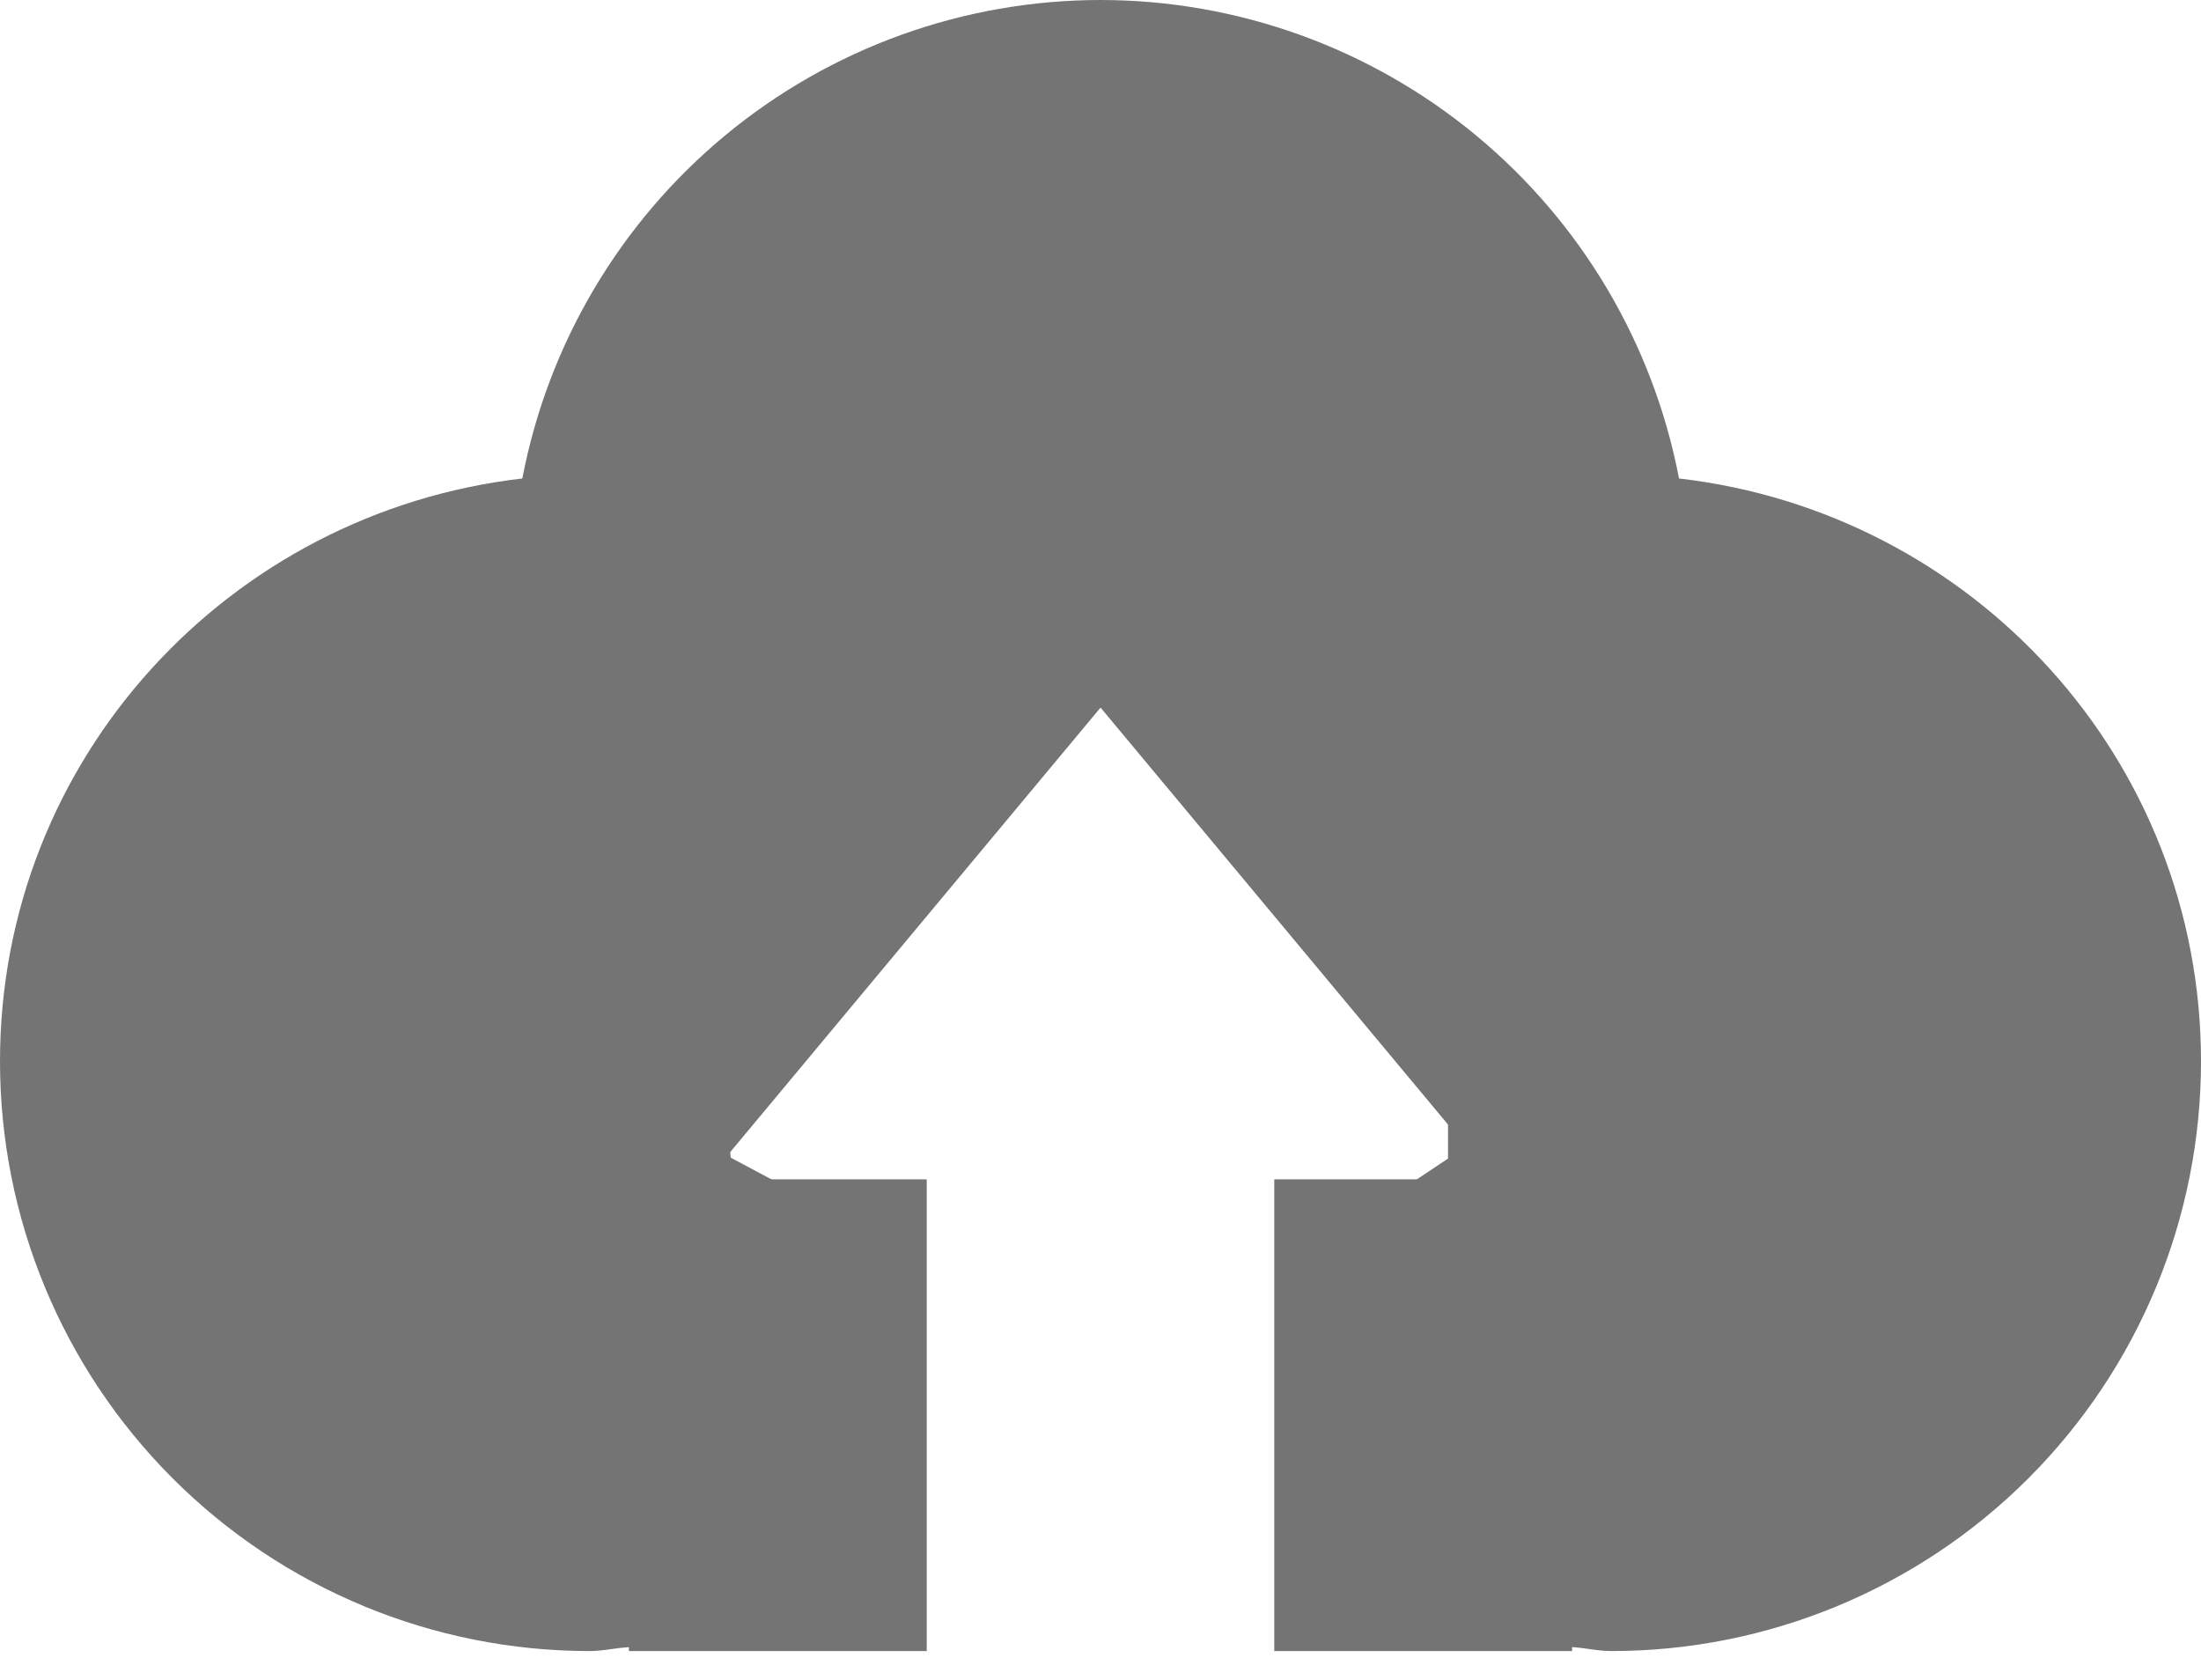
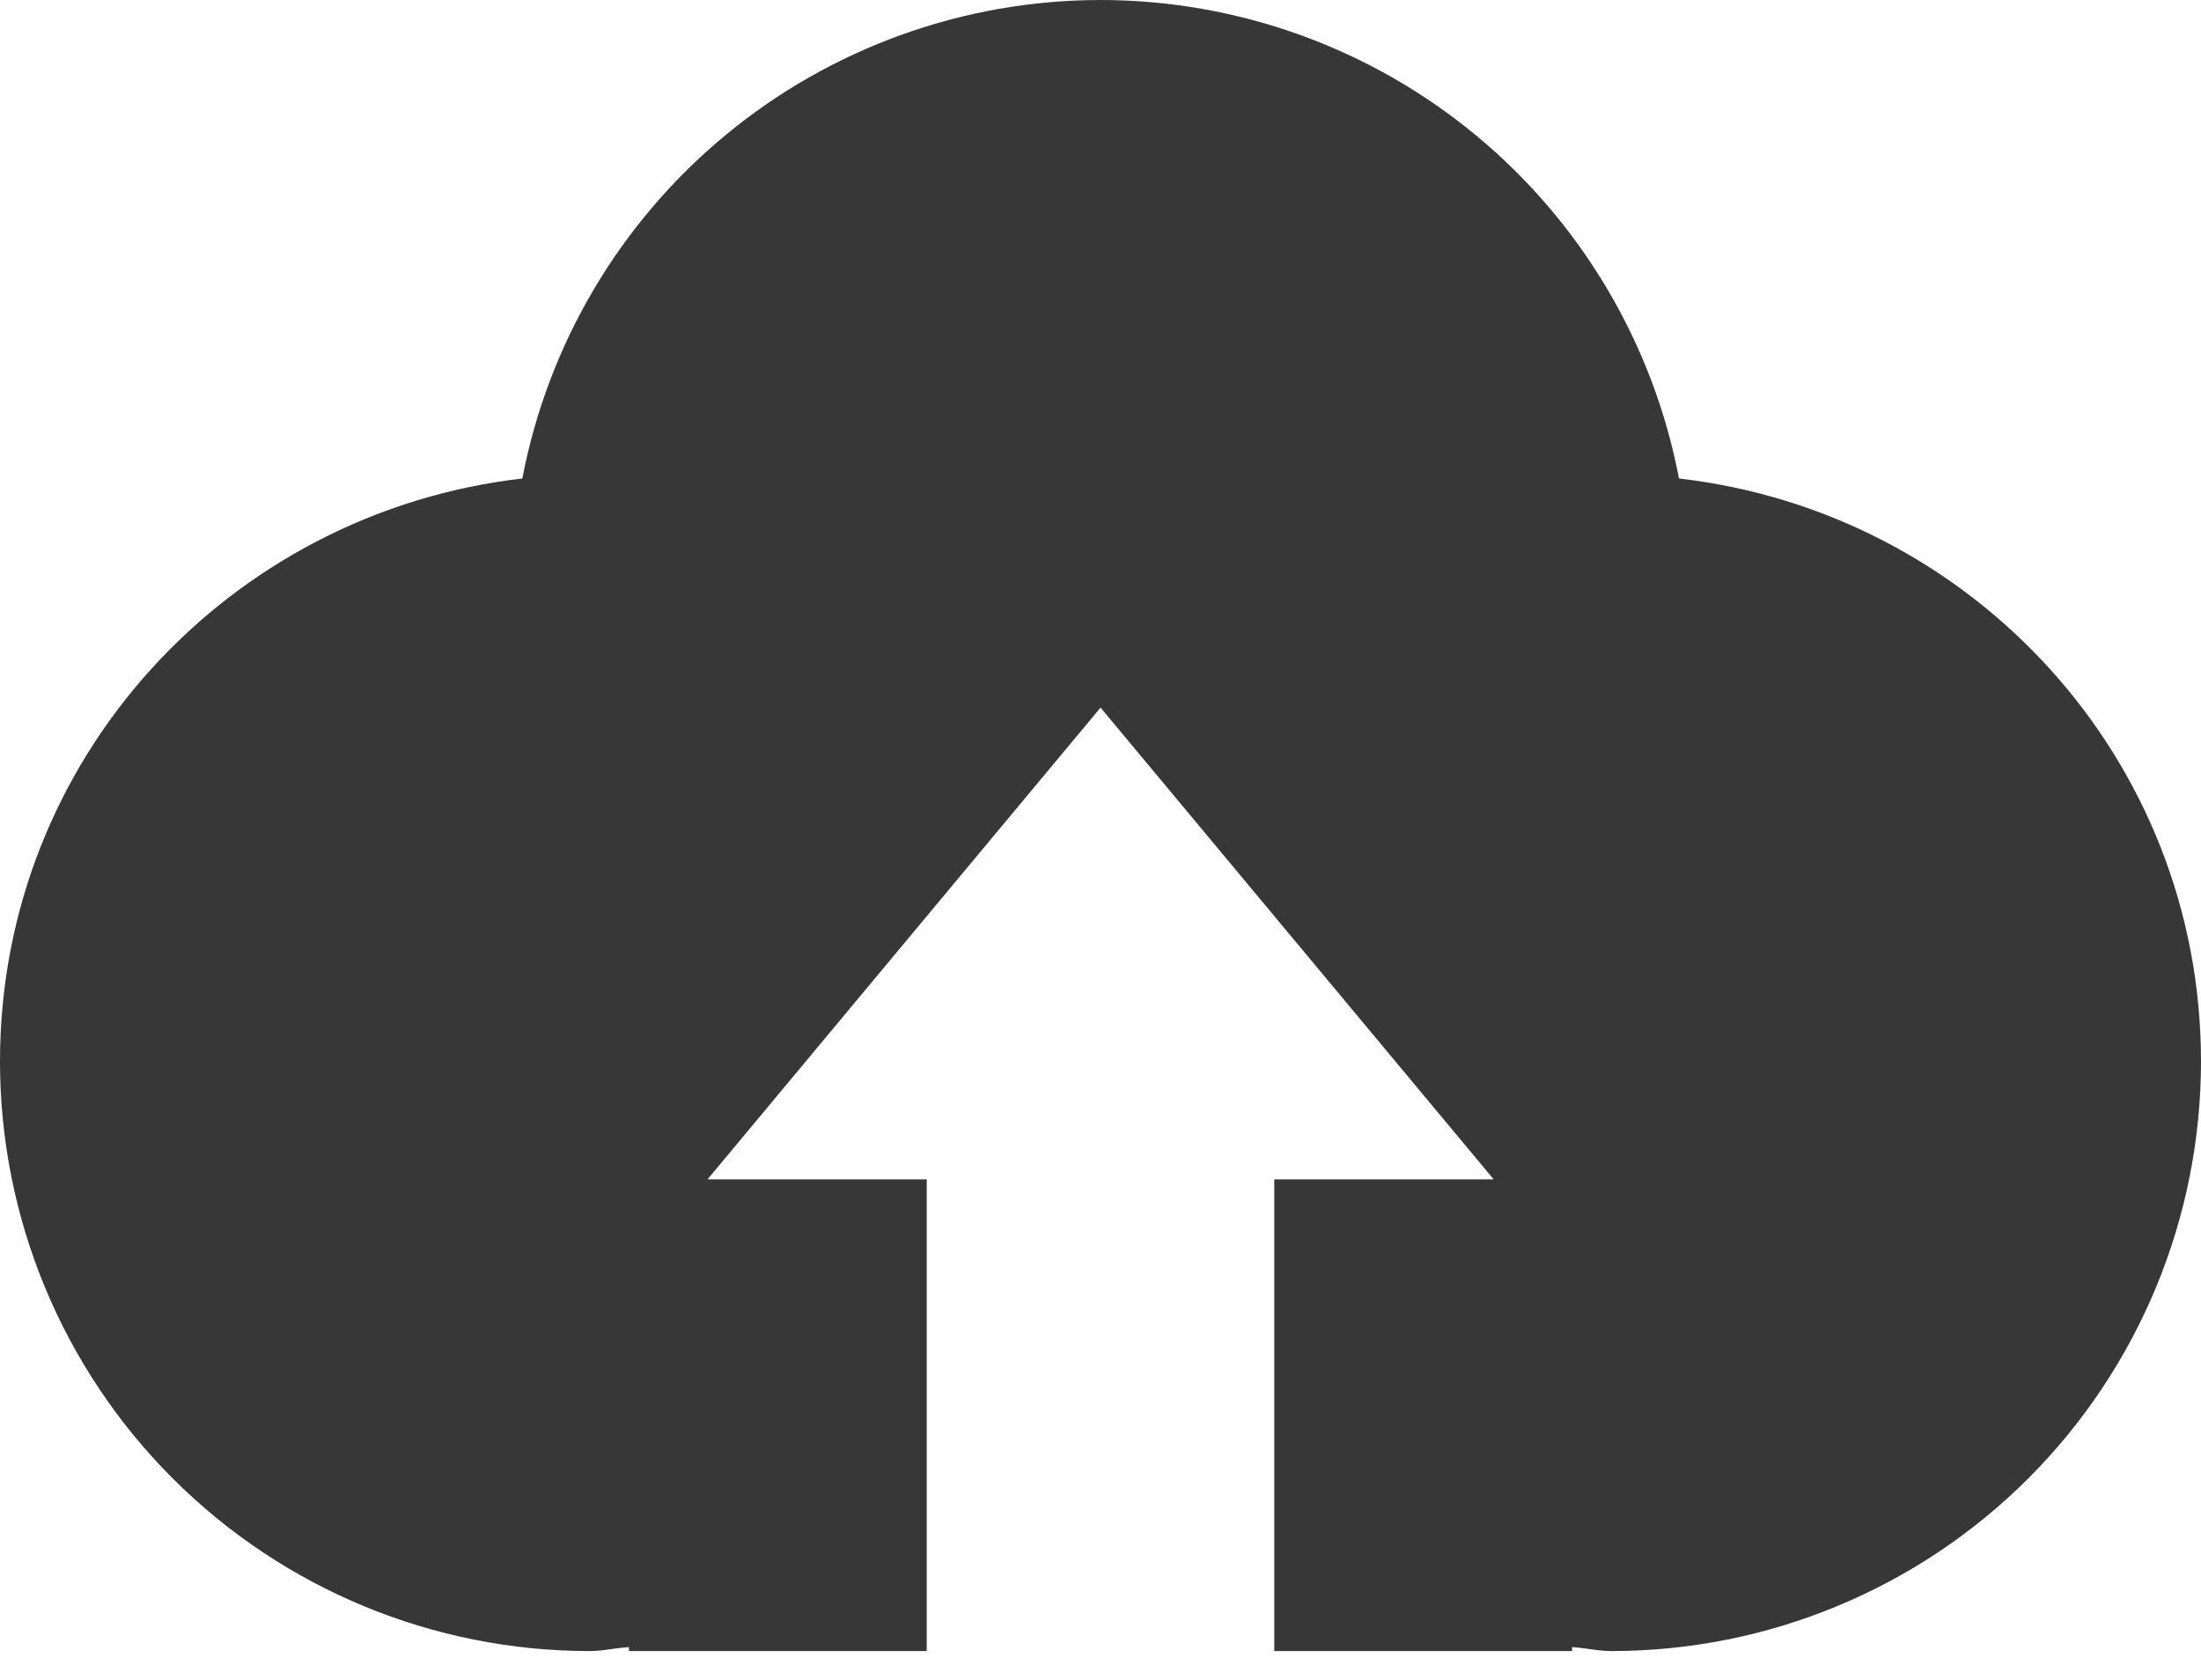
<svg xmlns="http://www.w3.org/2000/svg" width="38" height="29" viewBox="0 0 38 29" fill="none">
-   <path d="M25 18.5L27.314 20.092L25.676 22.605L23.5 21L25 20L25 18.5Z" fill="#747474" />
-   <path d="M13.939 20.691L11.444 21.981L10 19.351L12.442 18.19L12.616 19.984L13.939 20.691Z" fill="#747474" />
-   <path fill-rule="evenodd" clip-rule="evenodd" d="M22 28.502H27.142V28.434C27.242 28.44 27.34 28.453 27.437 28.467C27.564 28.485 27.691 28.502 27.821 28.502C30.52 28.502 33.11 27.43 35.019 25.521C36.928 23.612 38 21.023 38 18.323C38 13.1 34.056 8.844 28.988 8.26C28.543 5.937 27.303 3.842 25.48 2.334C23.657 0.827 21.367 0.001 19.001 0C16.636 0.001 14.346 0.827 12.524 2.334C10.702 3.842 9.462 5.937 9.018 8.26C3.95 8.844 0 13.1 0 18.323C0 21.023 1.072 23.612 2.981 25.521C4.89 27.43 7.48 28.502 10.179 28.502C10.313 28.502 10.441 28.484 10.569 28.466C10.665 28.453 10.76 28.44 10.858 28.434V28.502H16V20.359H12.215L19.001 12.215L25.788 20.359H22V28.502Z" fill="#747474" />
+   <path fill-rule="evenodd" clip-rule="evenodd" d="M22 28.502H27.142V28.434C27.242 28.44 27.34 28.453 27.437 28.467C27.564 28.485 27.691 28.502 27.821 28.502C30.52 28.502 33.11 27.43 35.019 25.521C36.928 23.612 38 21.023 38 18.323C38 13.1 34.056 8.844 28.988 8.26C28.543 5.937 27.303 3.842 25.48 2.334C23.657 0.827 21.367 0.001 19.001 0C16.636 0.001 14.346 0.827 12.524 2.334C10.702 3.842 9.462 5.937 9.018 8.26C3.95 8.844 0 13.1 0 18.323C0 21.023 1.072 23.612 2.981 25.521C4.89 27.43 7.48 28.502 10.179 28.502C10.313 28.502 10.441 28.484 10.569 28.466C10.665 28.453 10.76 28.44 10.858 28.434V28.502H16V20.359H12.215L19.001 12.215L25.788 20.359H22V28.502Z" fill="#373737" />
</svg>
